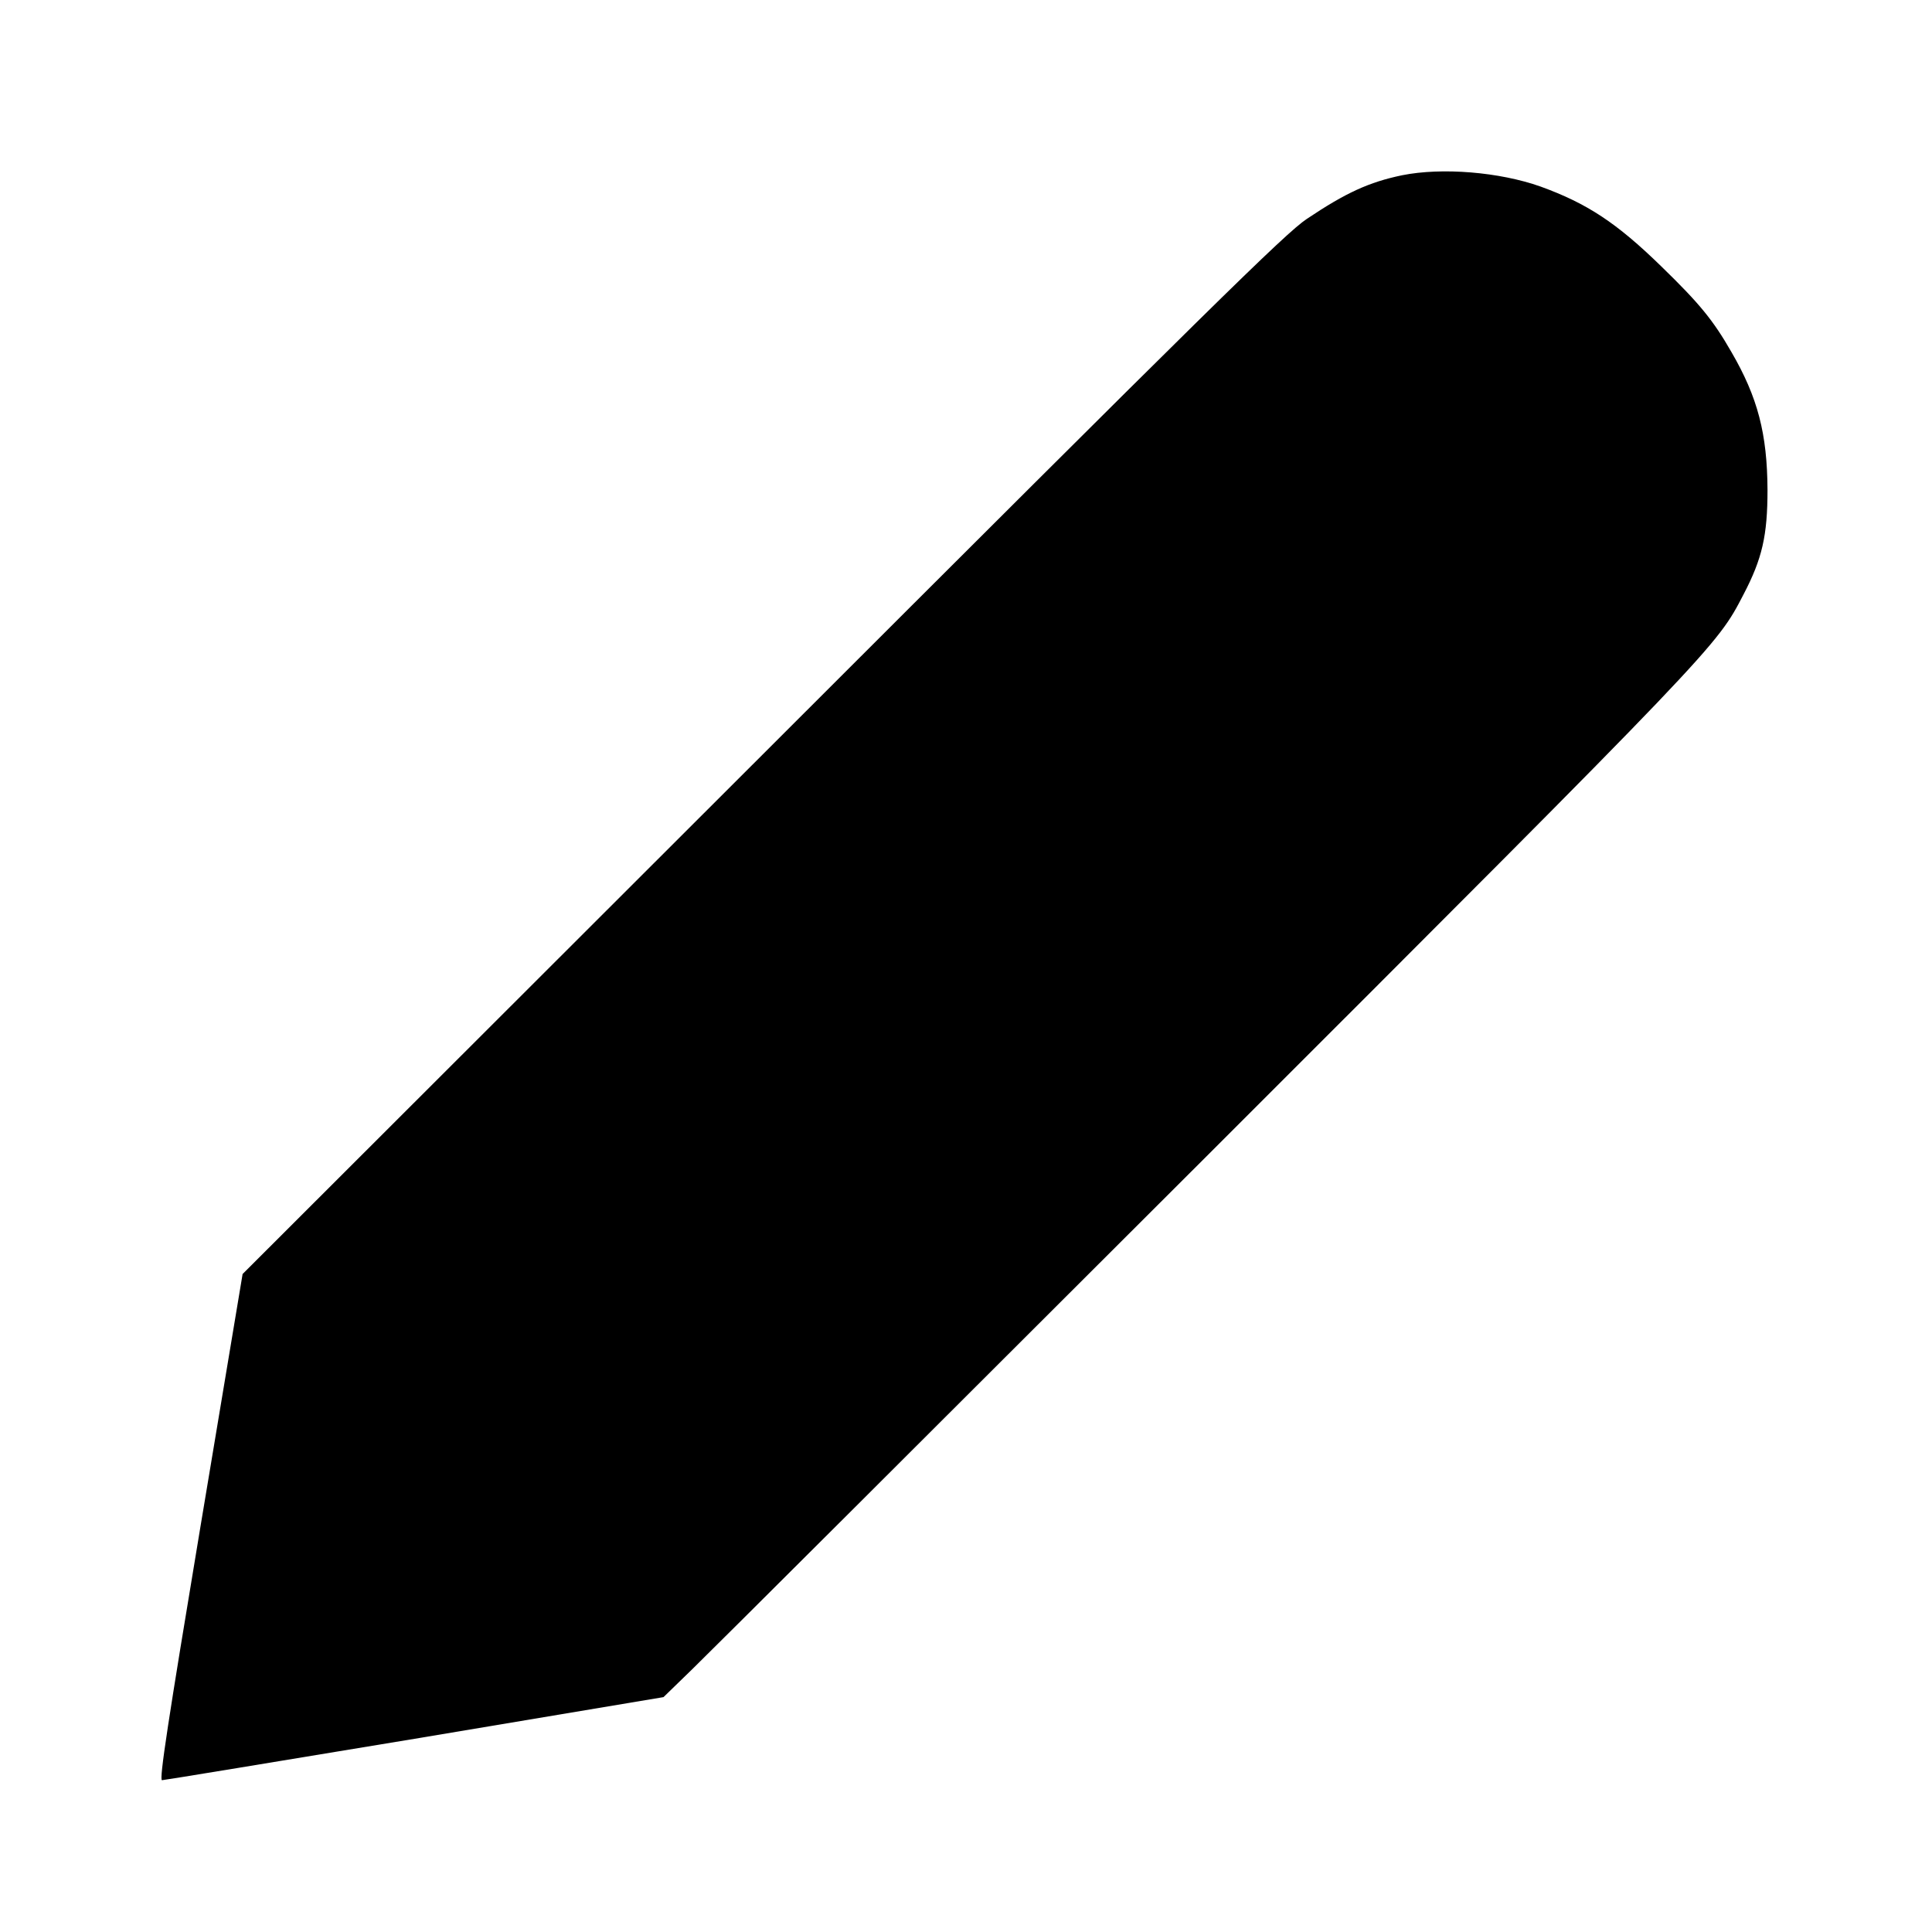
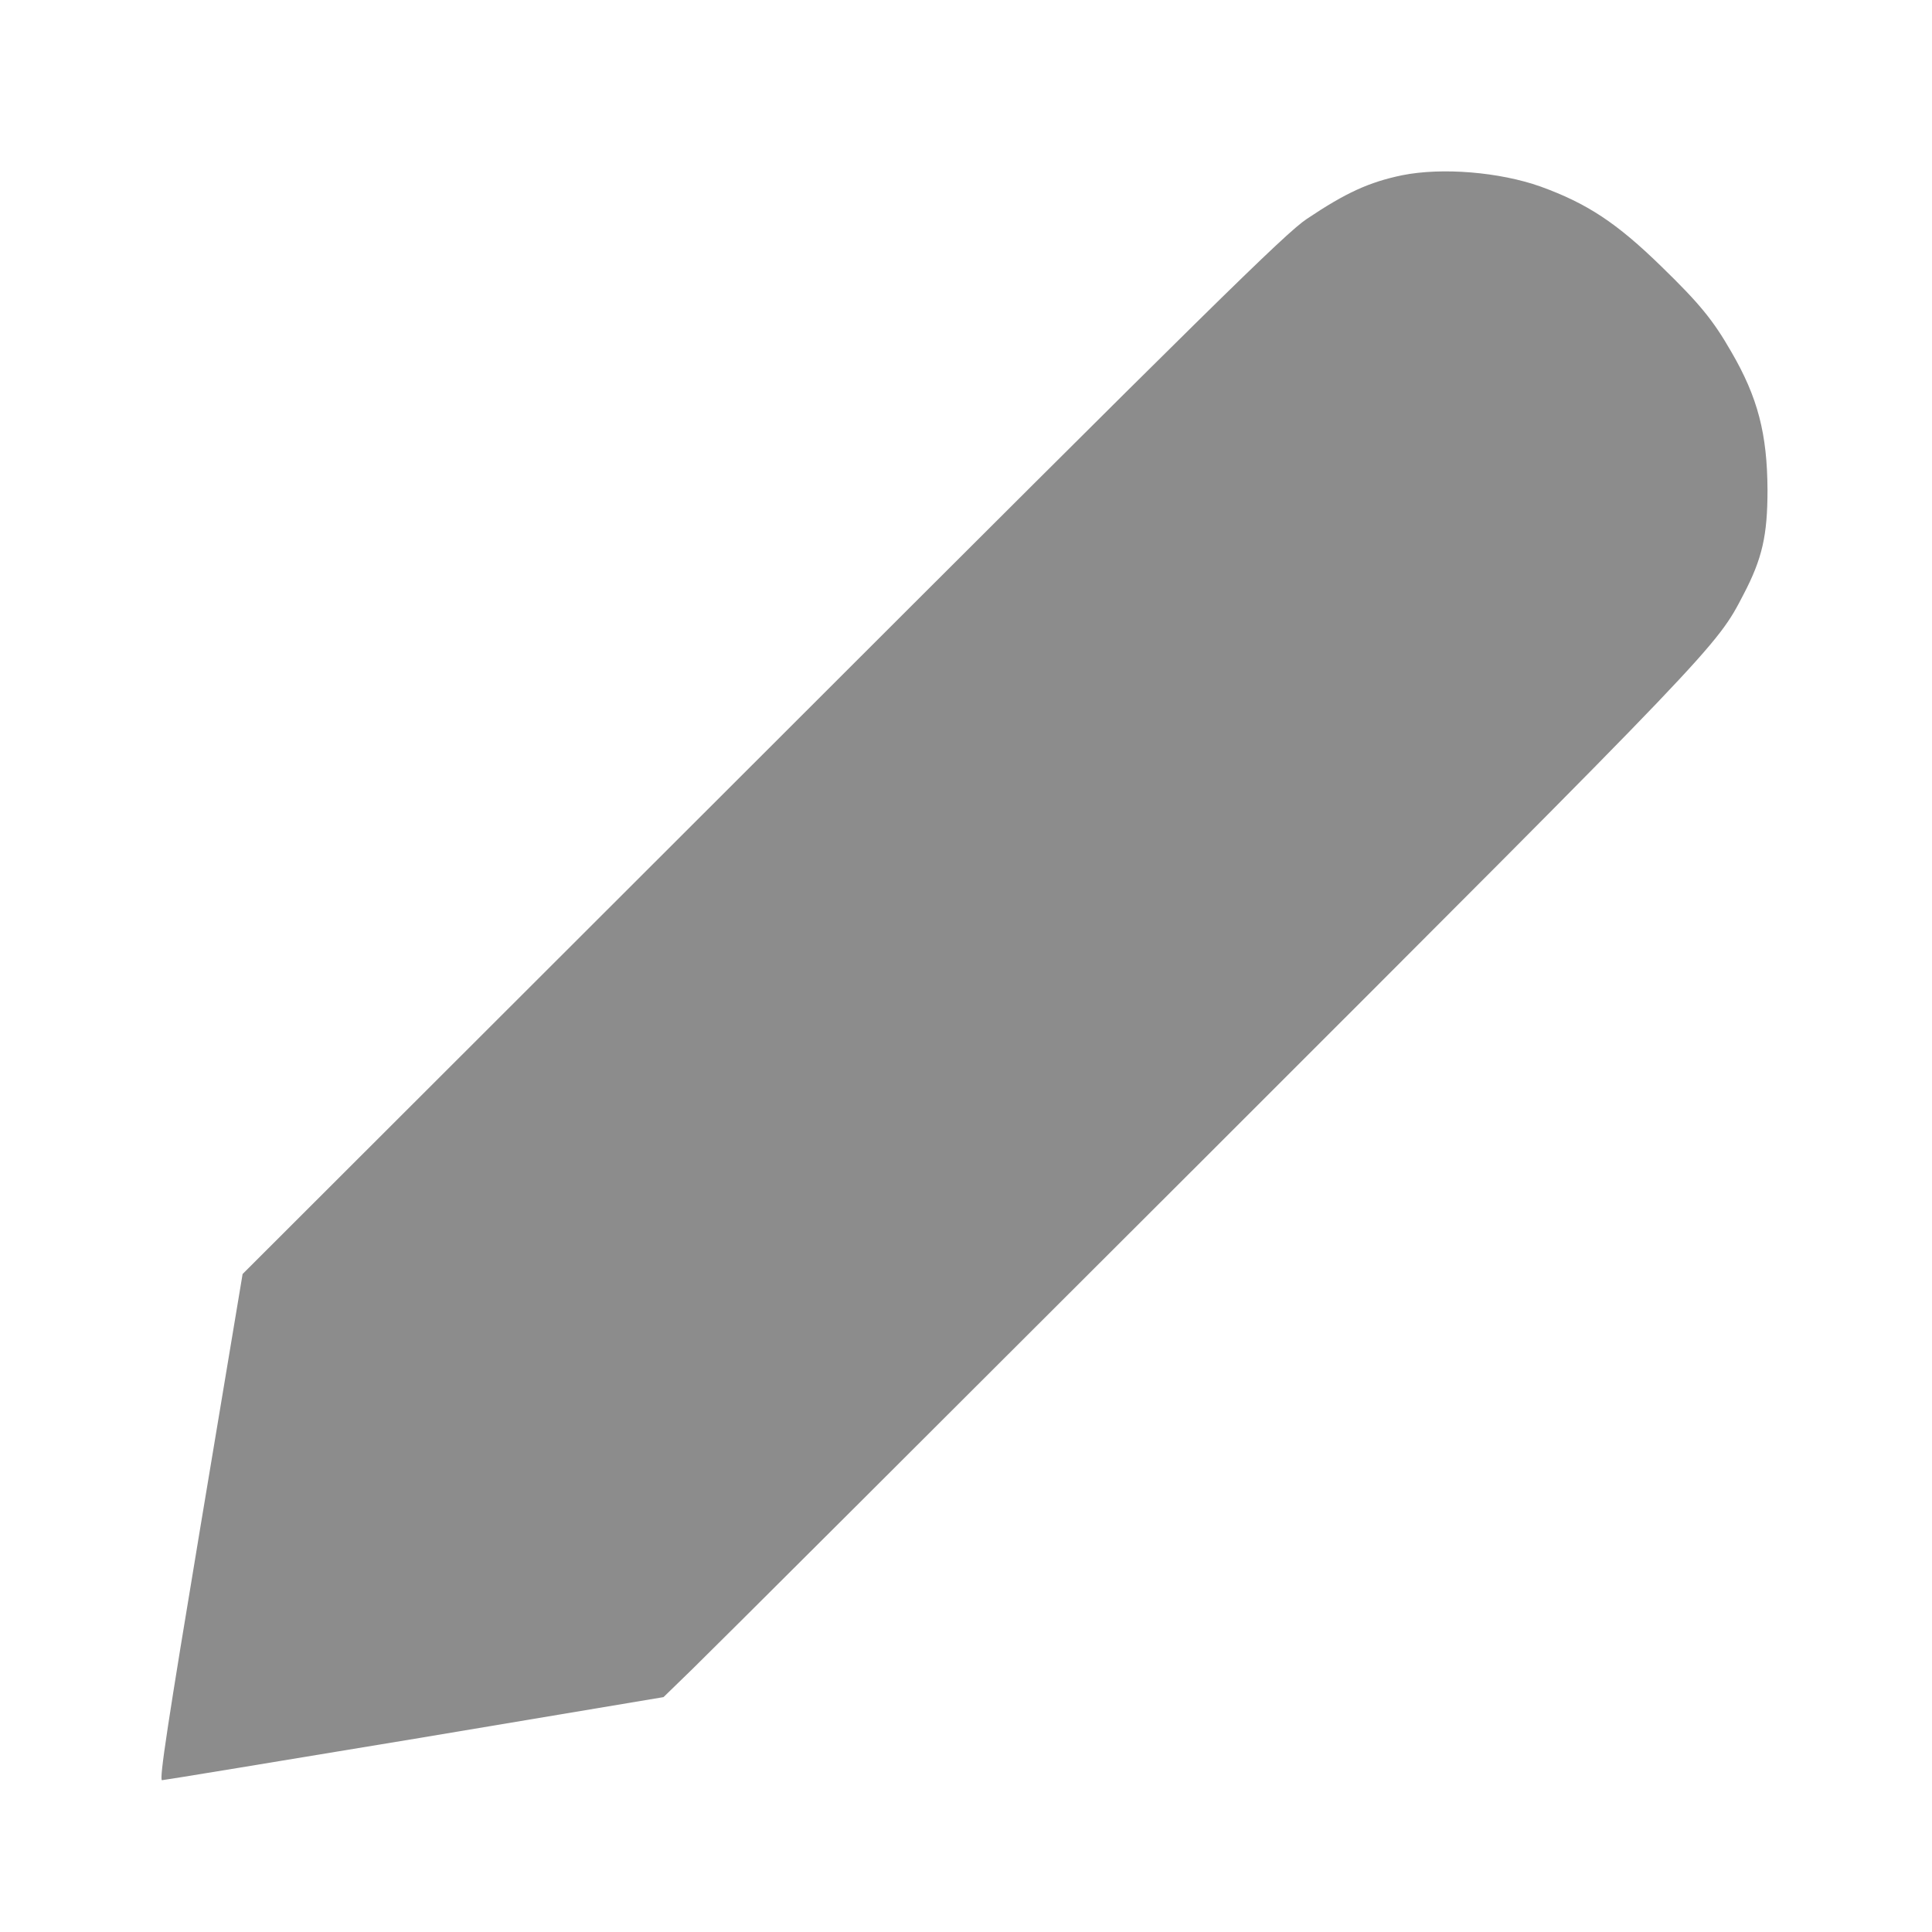
<svg xmlns="http://www.w3.org/2000/svg" version="1.0" width="50pt" height="50pt" viewBox="0 0 700 700" preserveAspectRatio="xMidYMid meet">
-   <g transform="translate(0,700) scale(0.1,-0.1)" fill="#000000" stroke="none">
+   <g transform="translate(0,700) scale(0.1,-0.1)" fill="#8c8c8c" stroke="none">
    <path d="M5080 6365 c-120 -25 -203 -63 -345 -158 -78 -52 -347 -317 -1973 -1942 l-1883 -1881 -153 -917 c-117 -703 -150 -917 -139 -917 7 0 419 68 915 150 l902 151 105 102 c58 56 896 892 1862 1857 1856 1855 1848 1847 1946 2036 68 130 87 214 87 379 -1 203 -35 335 -131 500 -66 115 -115 175 -254 310 -162 158 -269 228 -437 289 -149 53 -358 70 -502 41z" />
  </g>
</svg>
